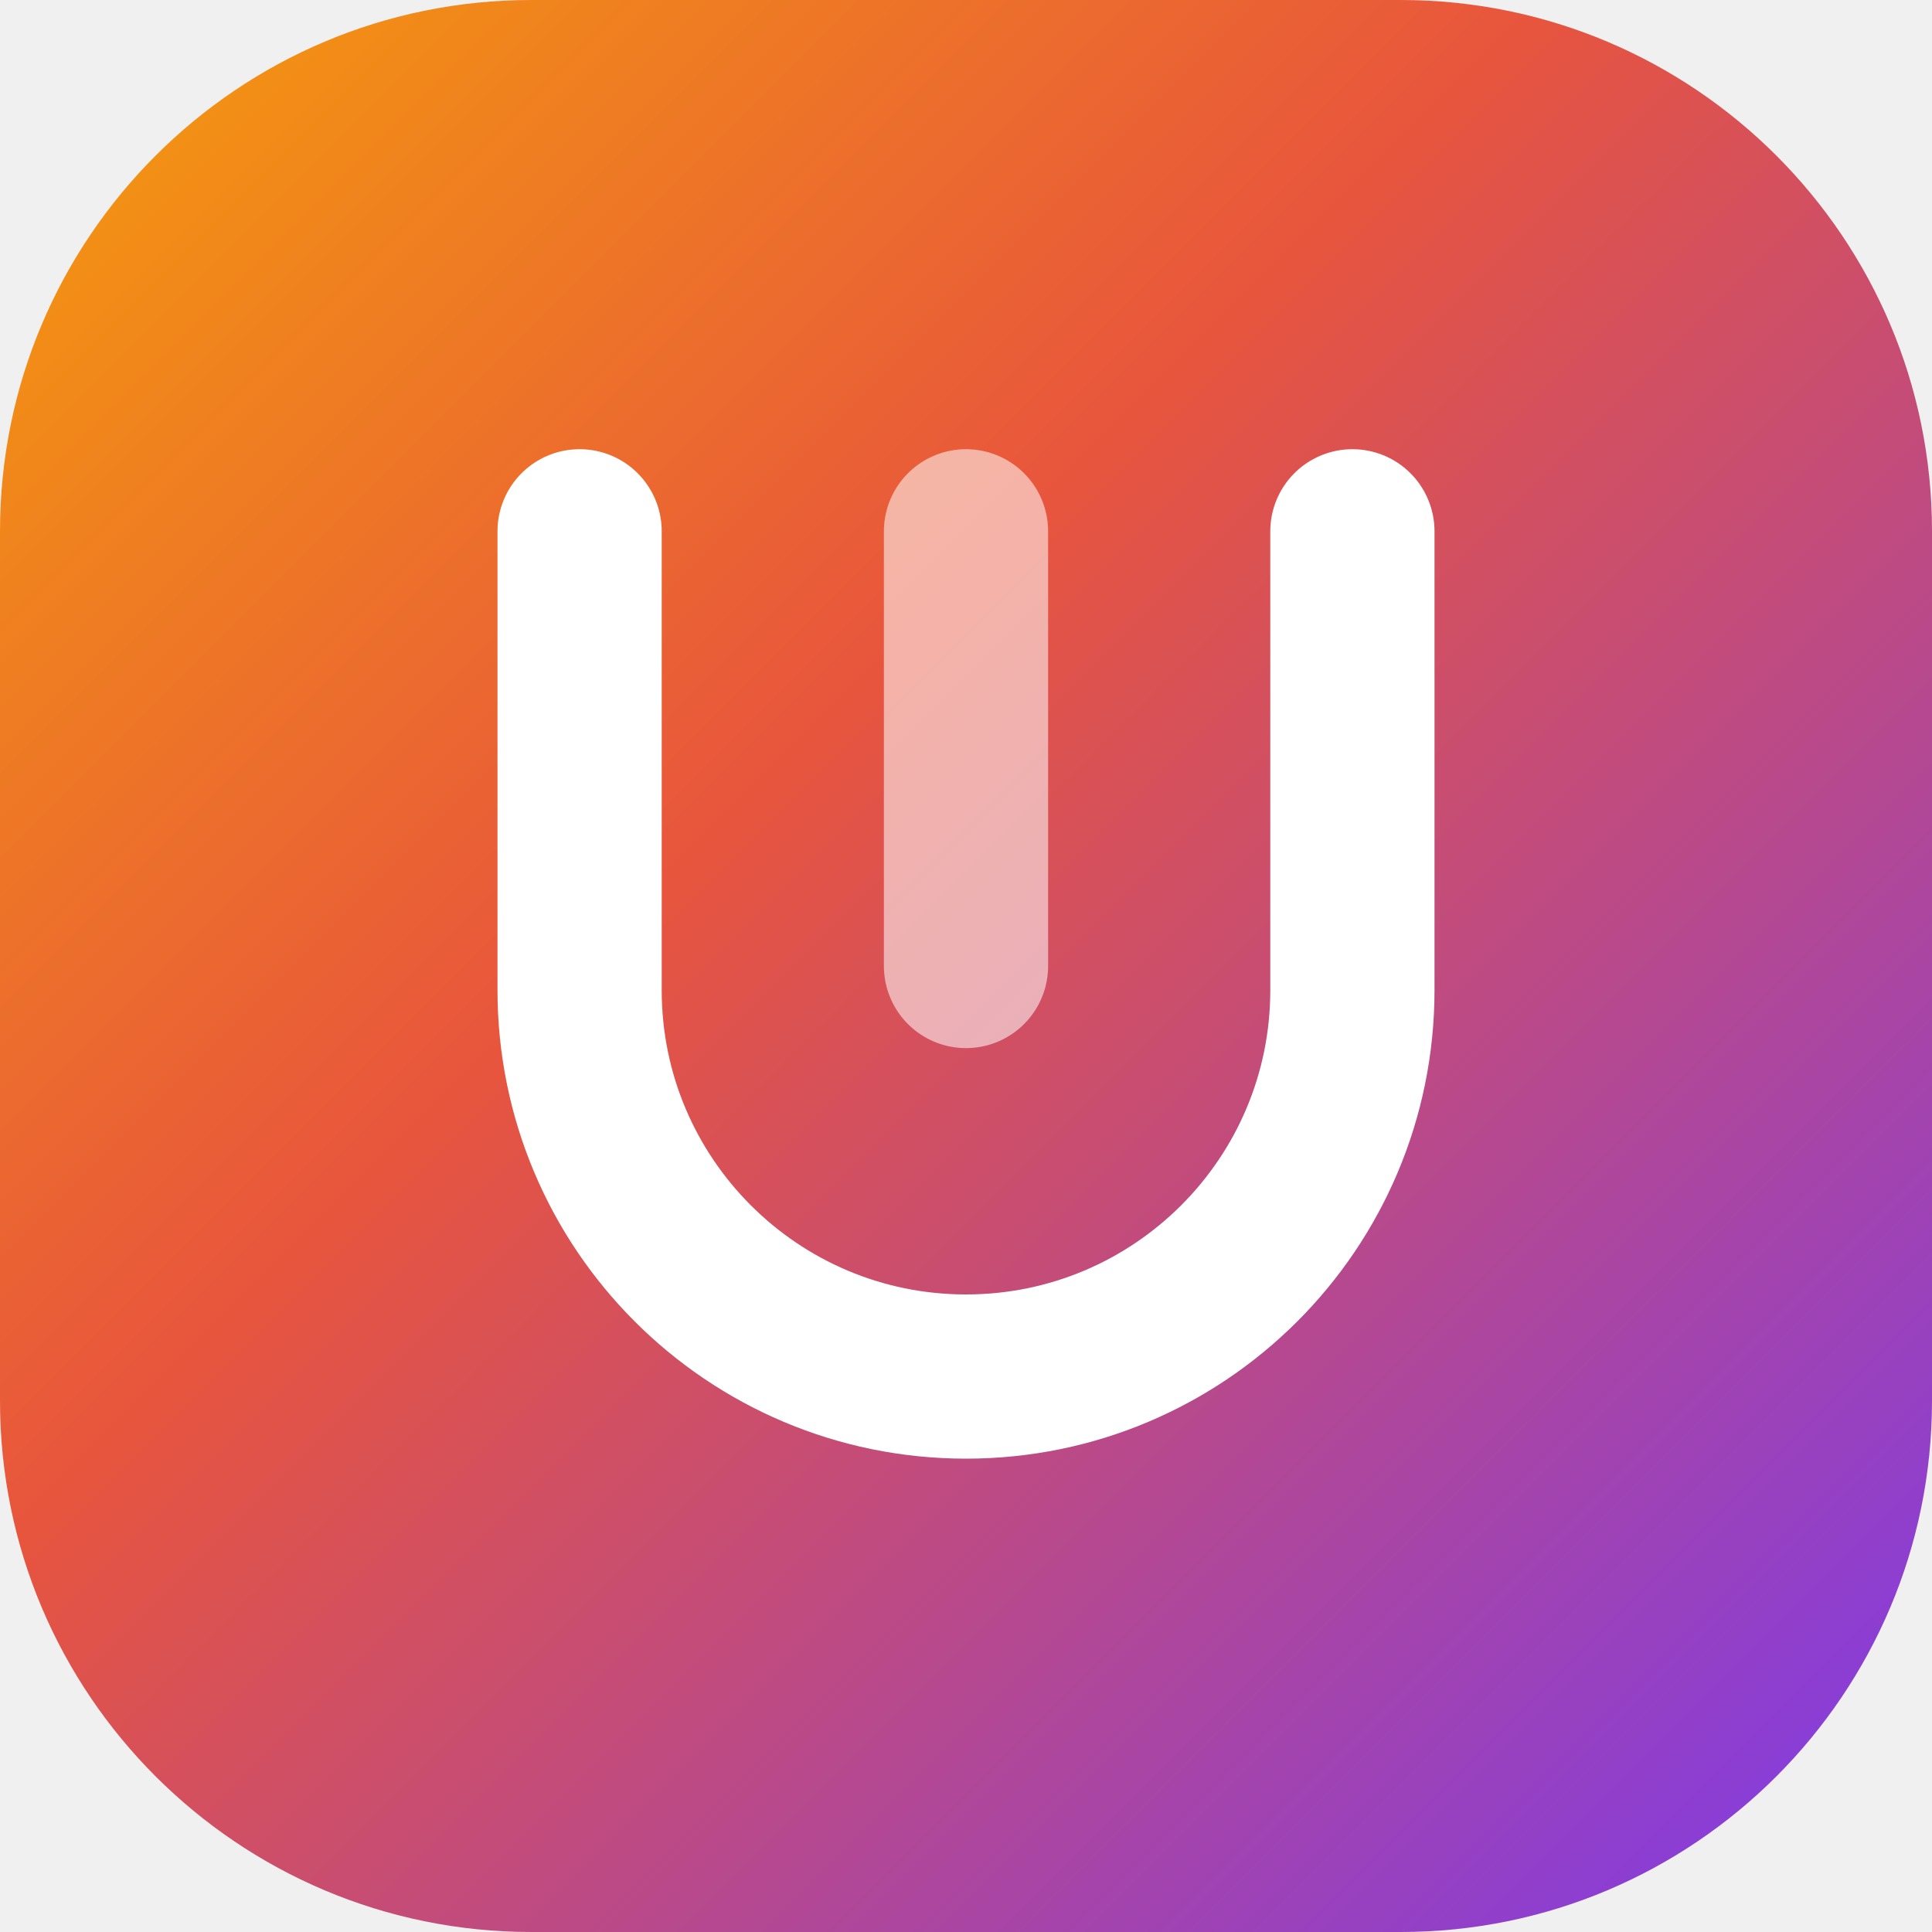
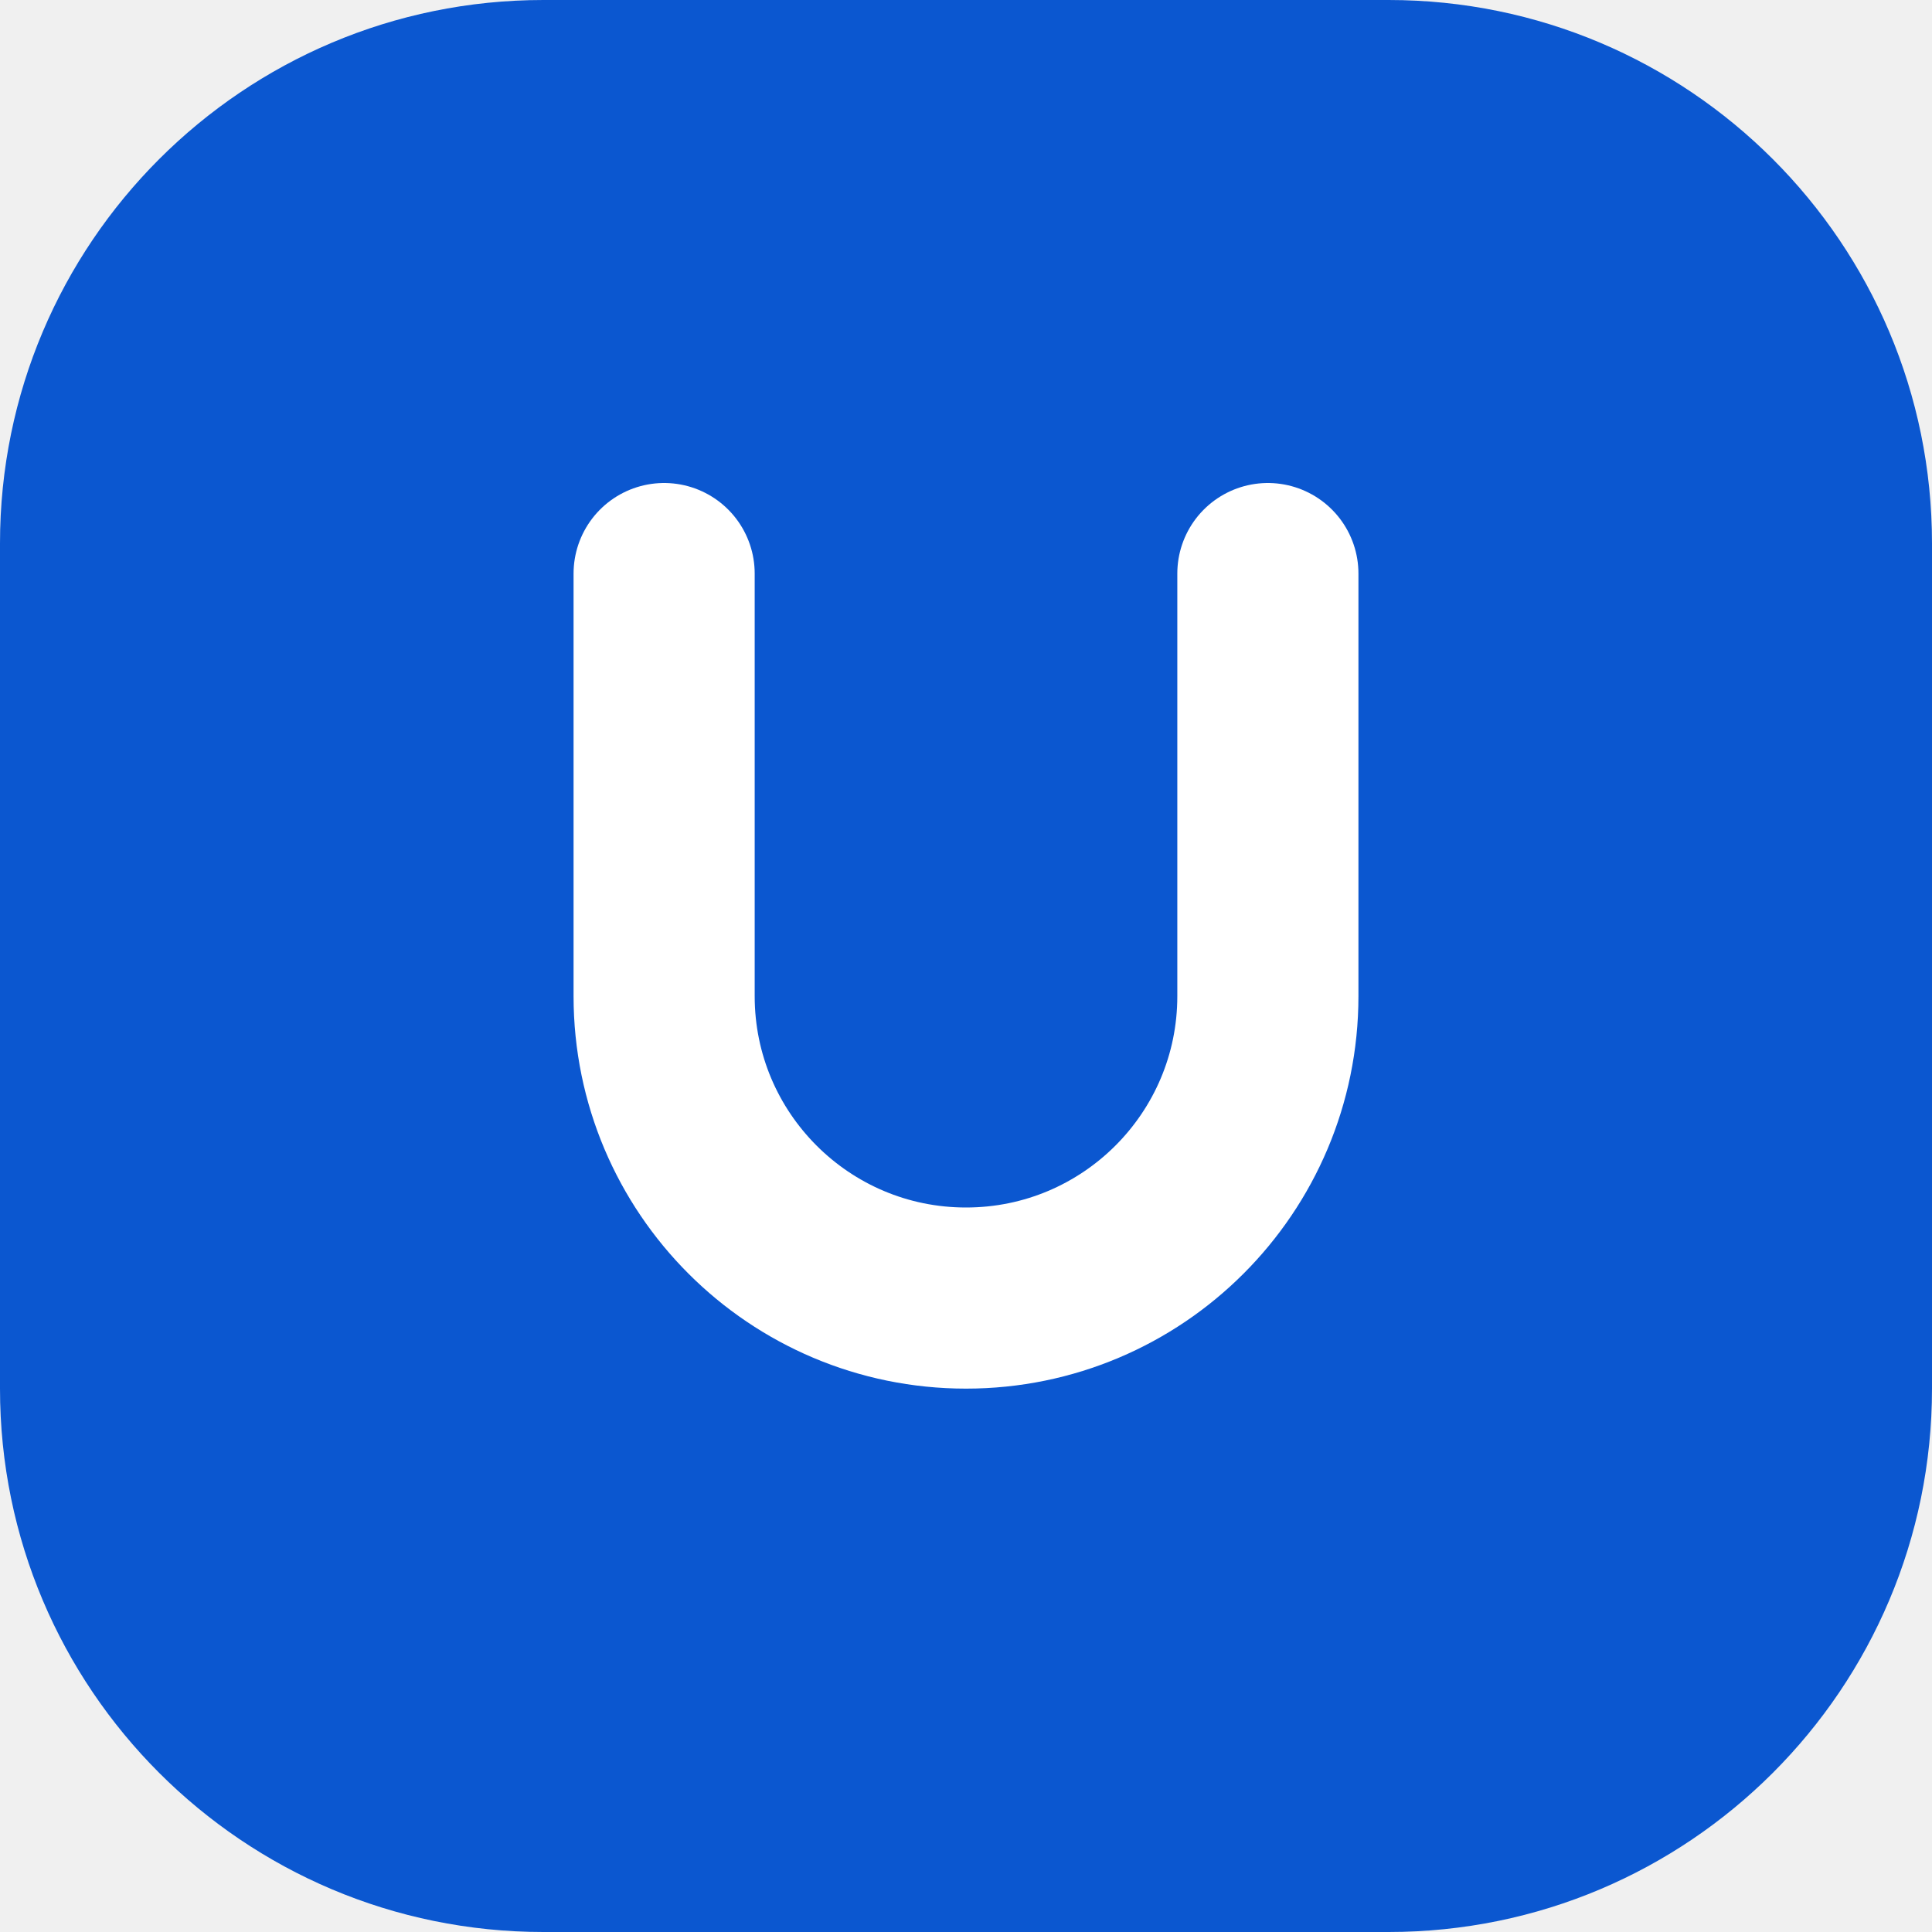
- <svg xmlns="http://www.w3.org/2000/svg" viewBox="0 0 40 40" fill="none">
-   <defs>
-     <linearGradient id="g" x1="0" y1="0" x2="40" y2="40" gradientUnits="userSpaceOnUse">
-       <stop stop-color="#f59e0b" />
-       <stop offset=".4" stop-color="#e8553d" />
-       <stop offset="1" stop-color="#7c3aed" />
-     </linearGradient>
-   </defs>
-   <rect width="40" height="40" rx="11" fill="url(#g)" />
-   <path d="M12 11v9.5a8 8 0 0 0 16 0V11" stroke="#fff" stroke-width="3.4" stroke-linecap="round" />
-   <path d="M20 11v9" stroke="#fff" stroke-opacity=".55" stroke-width="3.4" stroke-linecap="round" />
+ <svg xmlns="http://www.w3.org/2000/svg" viewBox="0 0 32 32">
+   <rect width="32" height="32" rx="9" fill="#0b57d0" />
+   <path d="M11 9.5v7a5 5 0 0 0 10 0v-7" fill="none" stroke="#fff" stroke-width="3" stroke-linecap="round" />
</svg>
